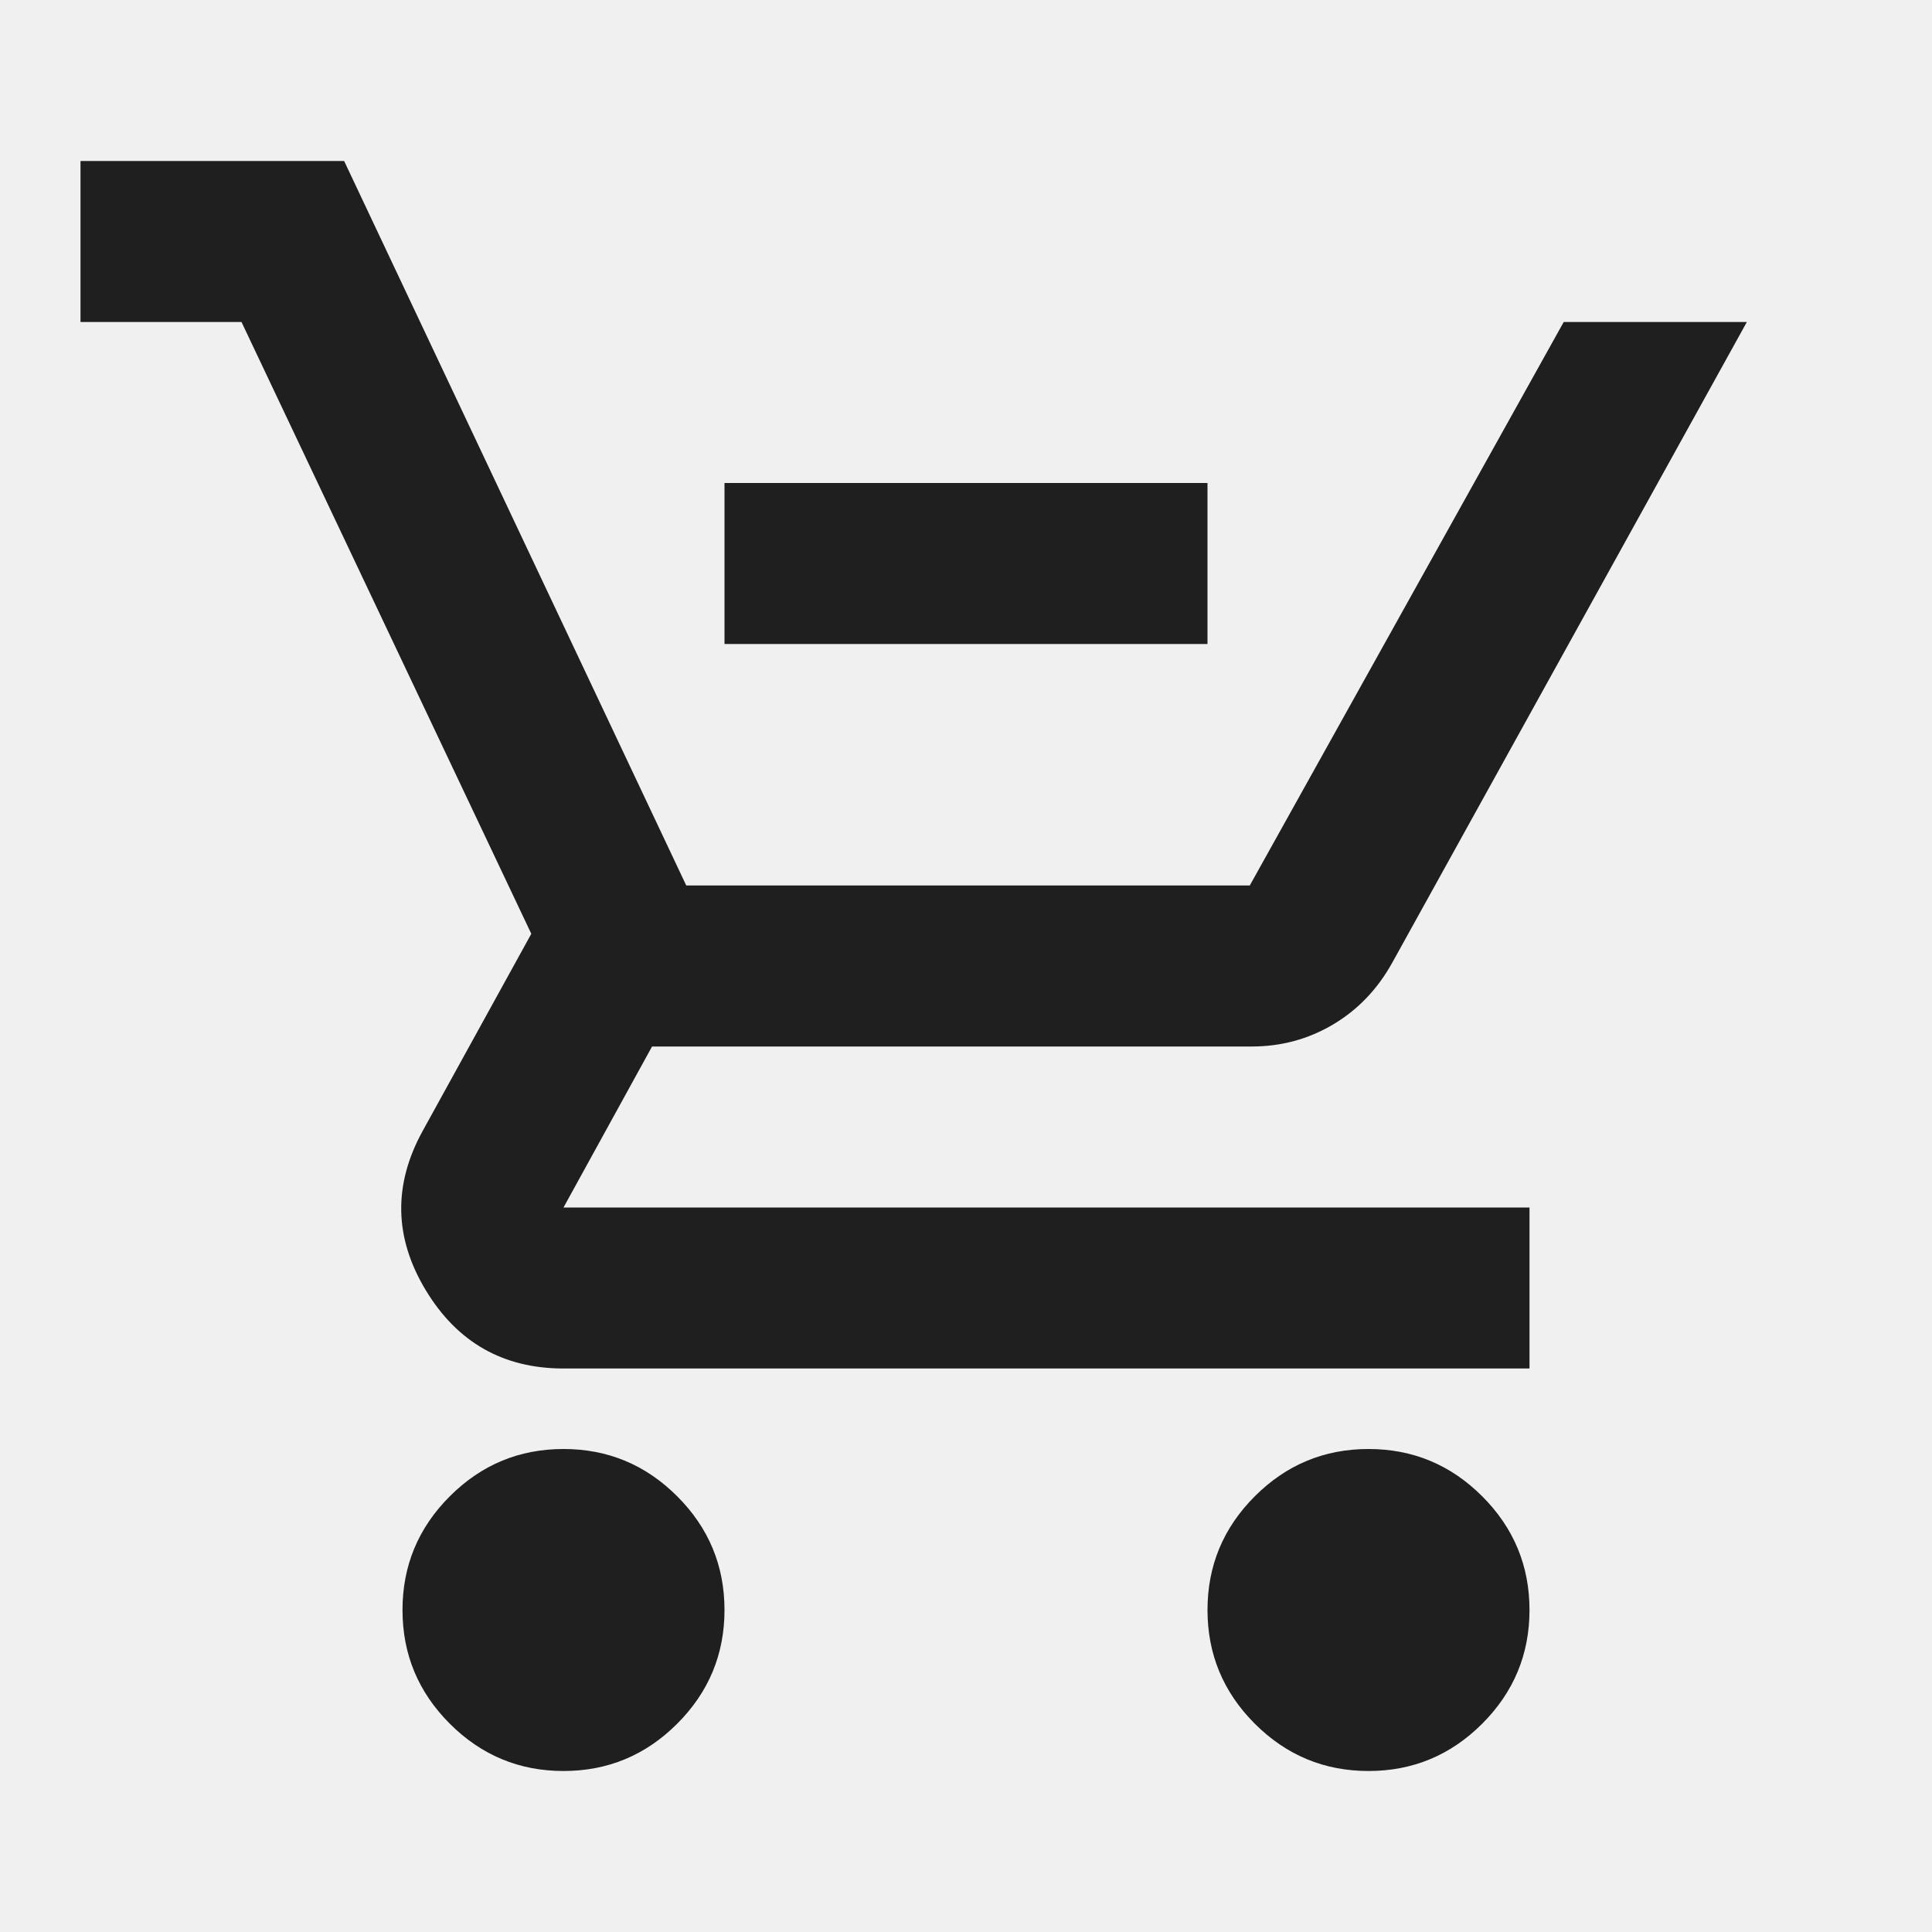
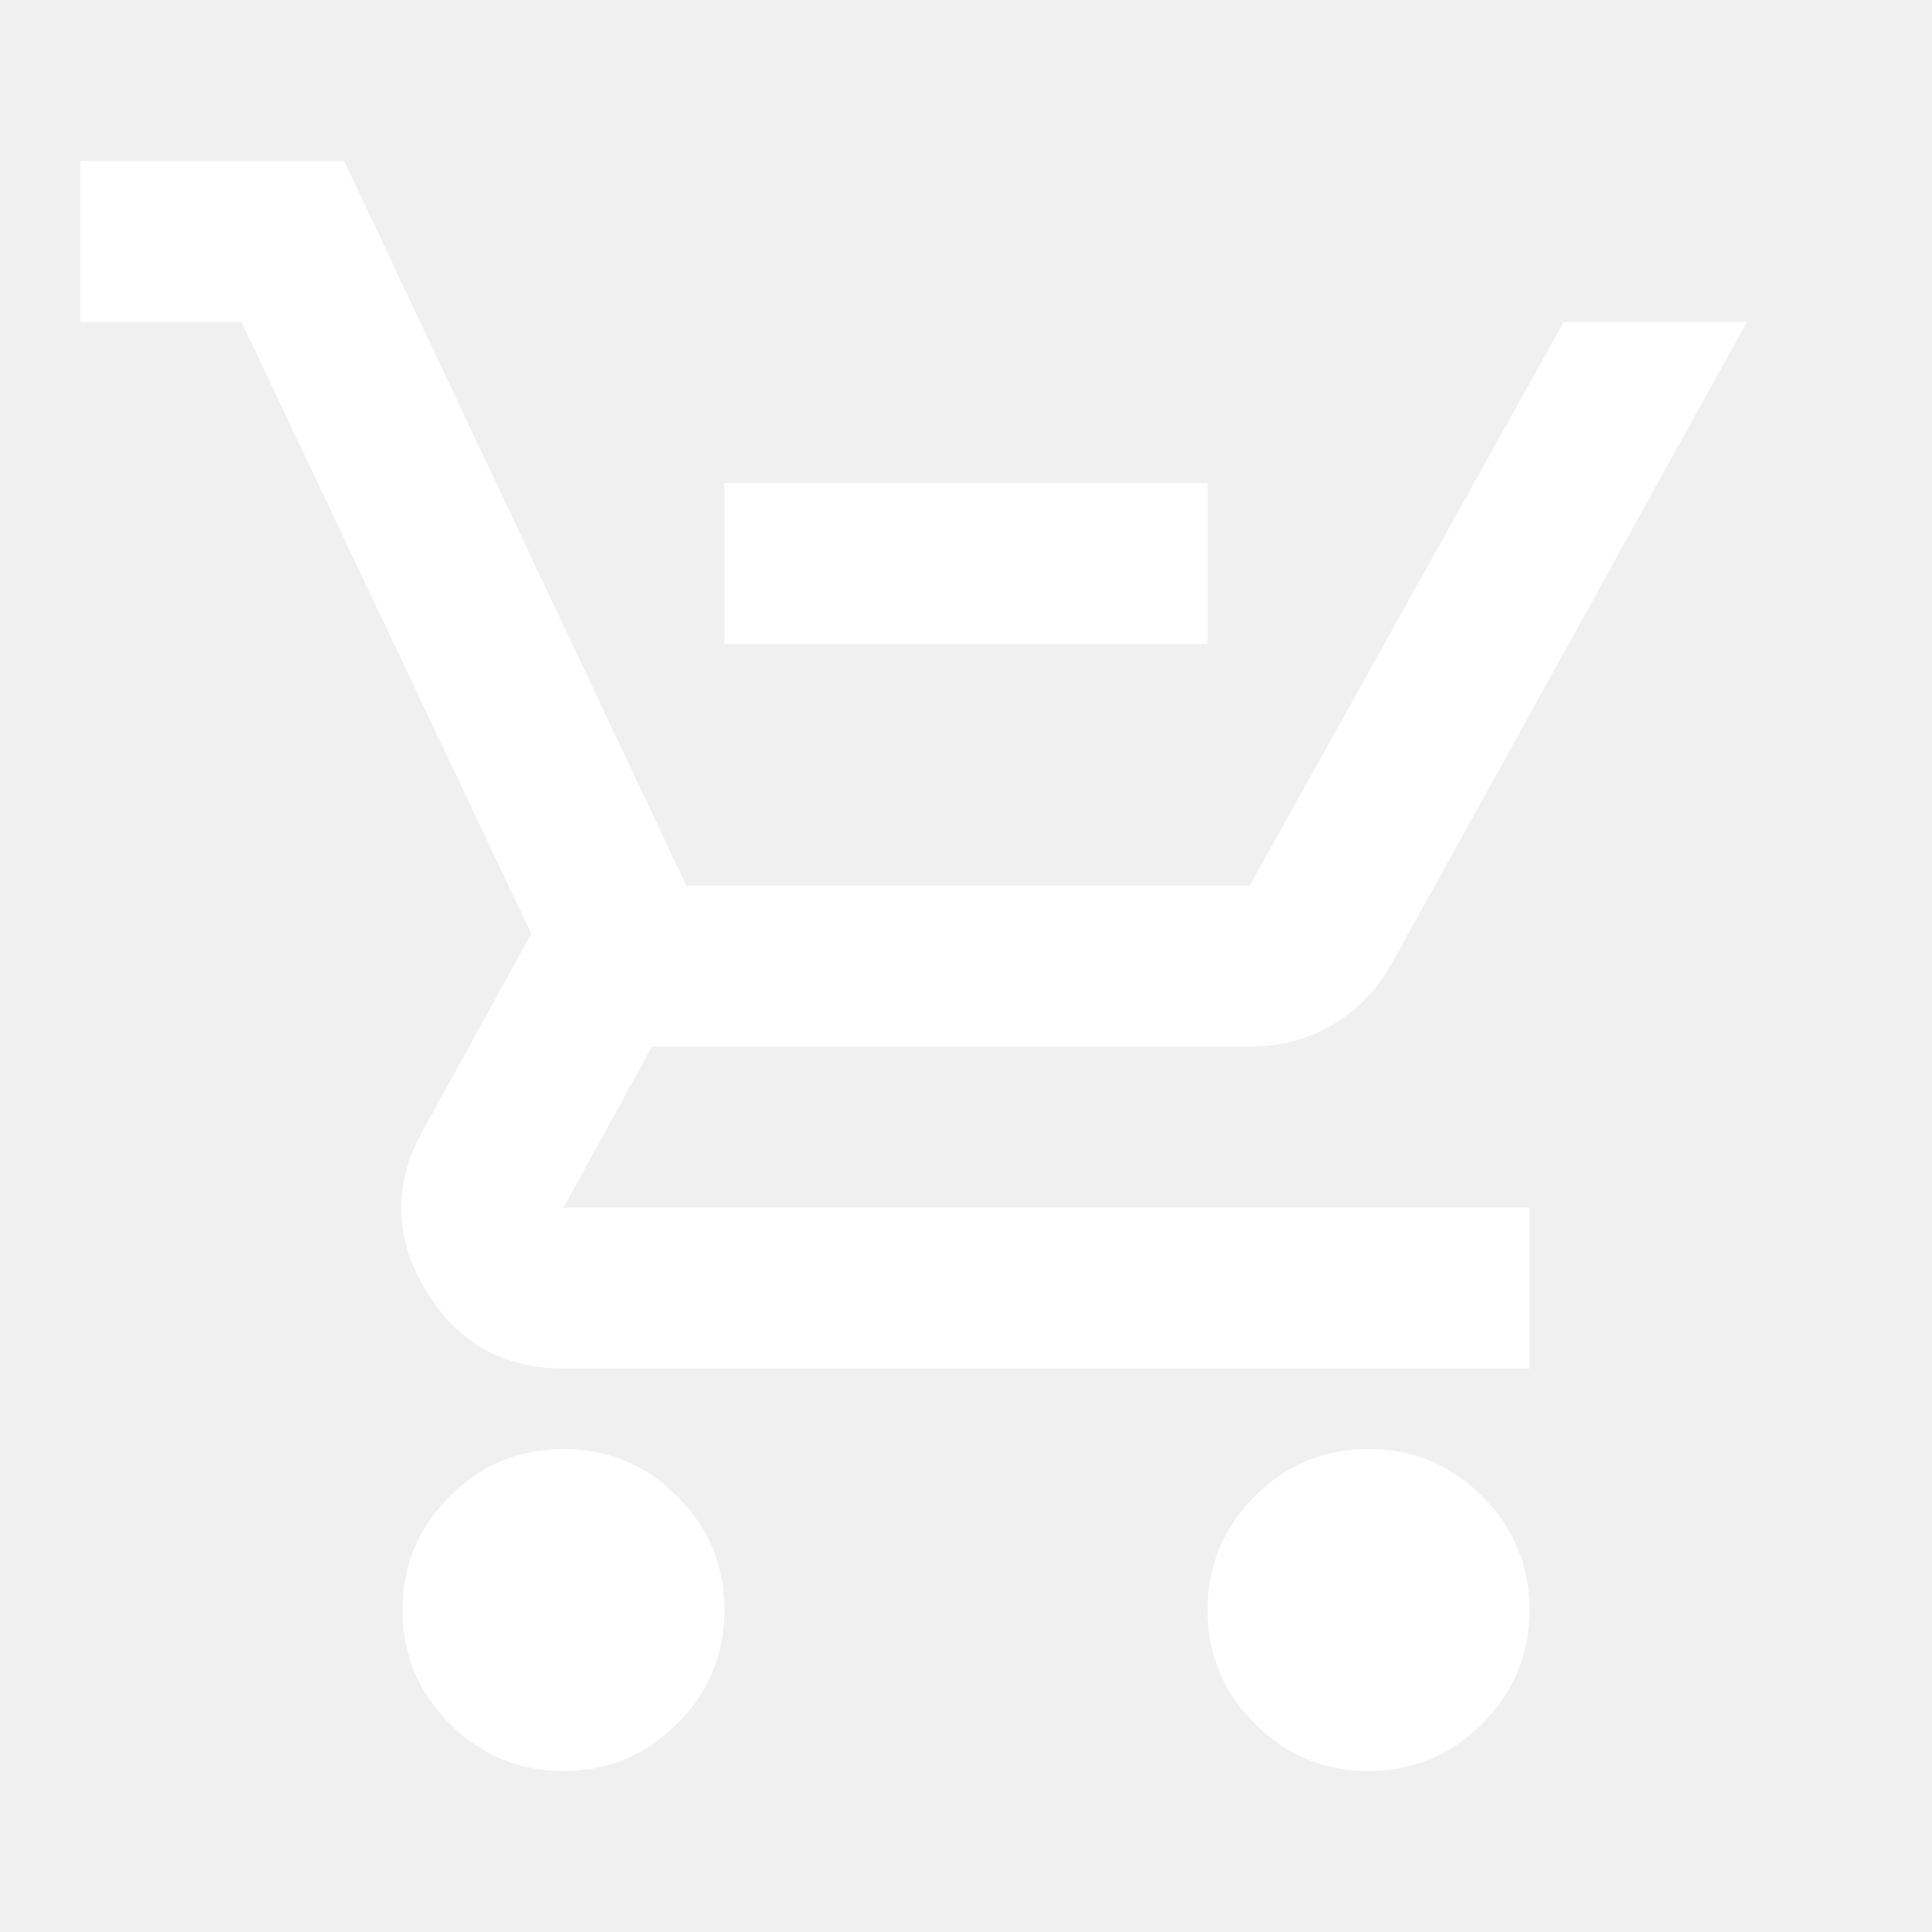
- <svg xmlns="http://www.w3.org/2000/svg" height="24px" viewBox="0 -960 960 960" width="24px" fill="#1f1f1f">
+ <svg xmlns="http://www.w3.org/2000/svg" height="24px" viewBox="0 -960 960 960" width="24px" fill="#FFFFFF">
  <path d="M360-640v-80h240v80H360ZM280-80q-33 0-56.5-23.5T200-160q0-33 23.5-56.5T280-240q33 0 56.5 23.5T360-160q0 33-23.5 56.5T280-80Zm400 0q-33 0-56.5-23.5T600-160q0-33 23.5-56.5T680-240q33 0 56.5 23.5T760-160q0 33-23.5 56.5T680-80ZM40-800v-80h131l170 360h280l156-280h91L692-482q-11 20-29.5 31T622-440H324l-44 80h480v80H280q-45 0-68.5-39t-1.5-79l54-98-144-304H40Z" />
</svg>
